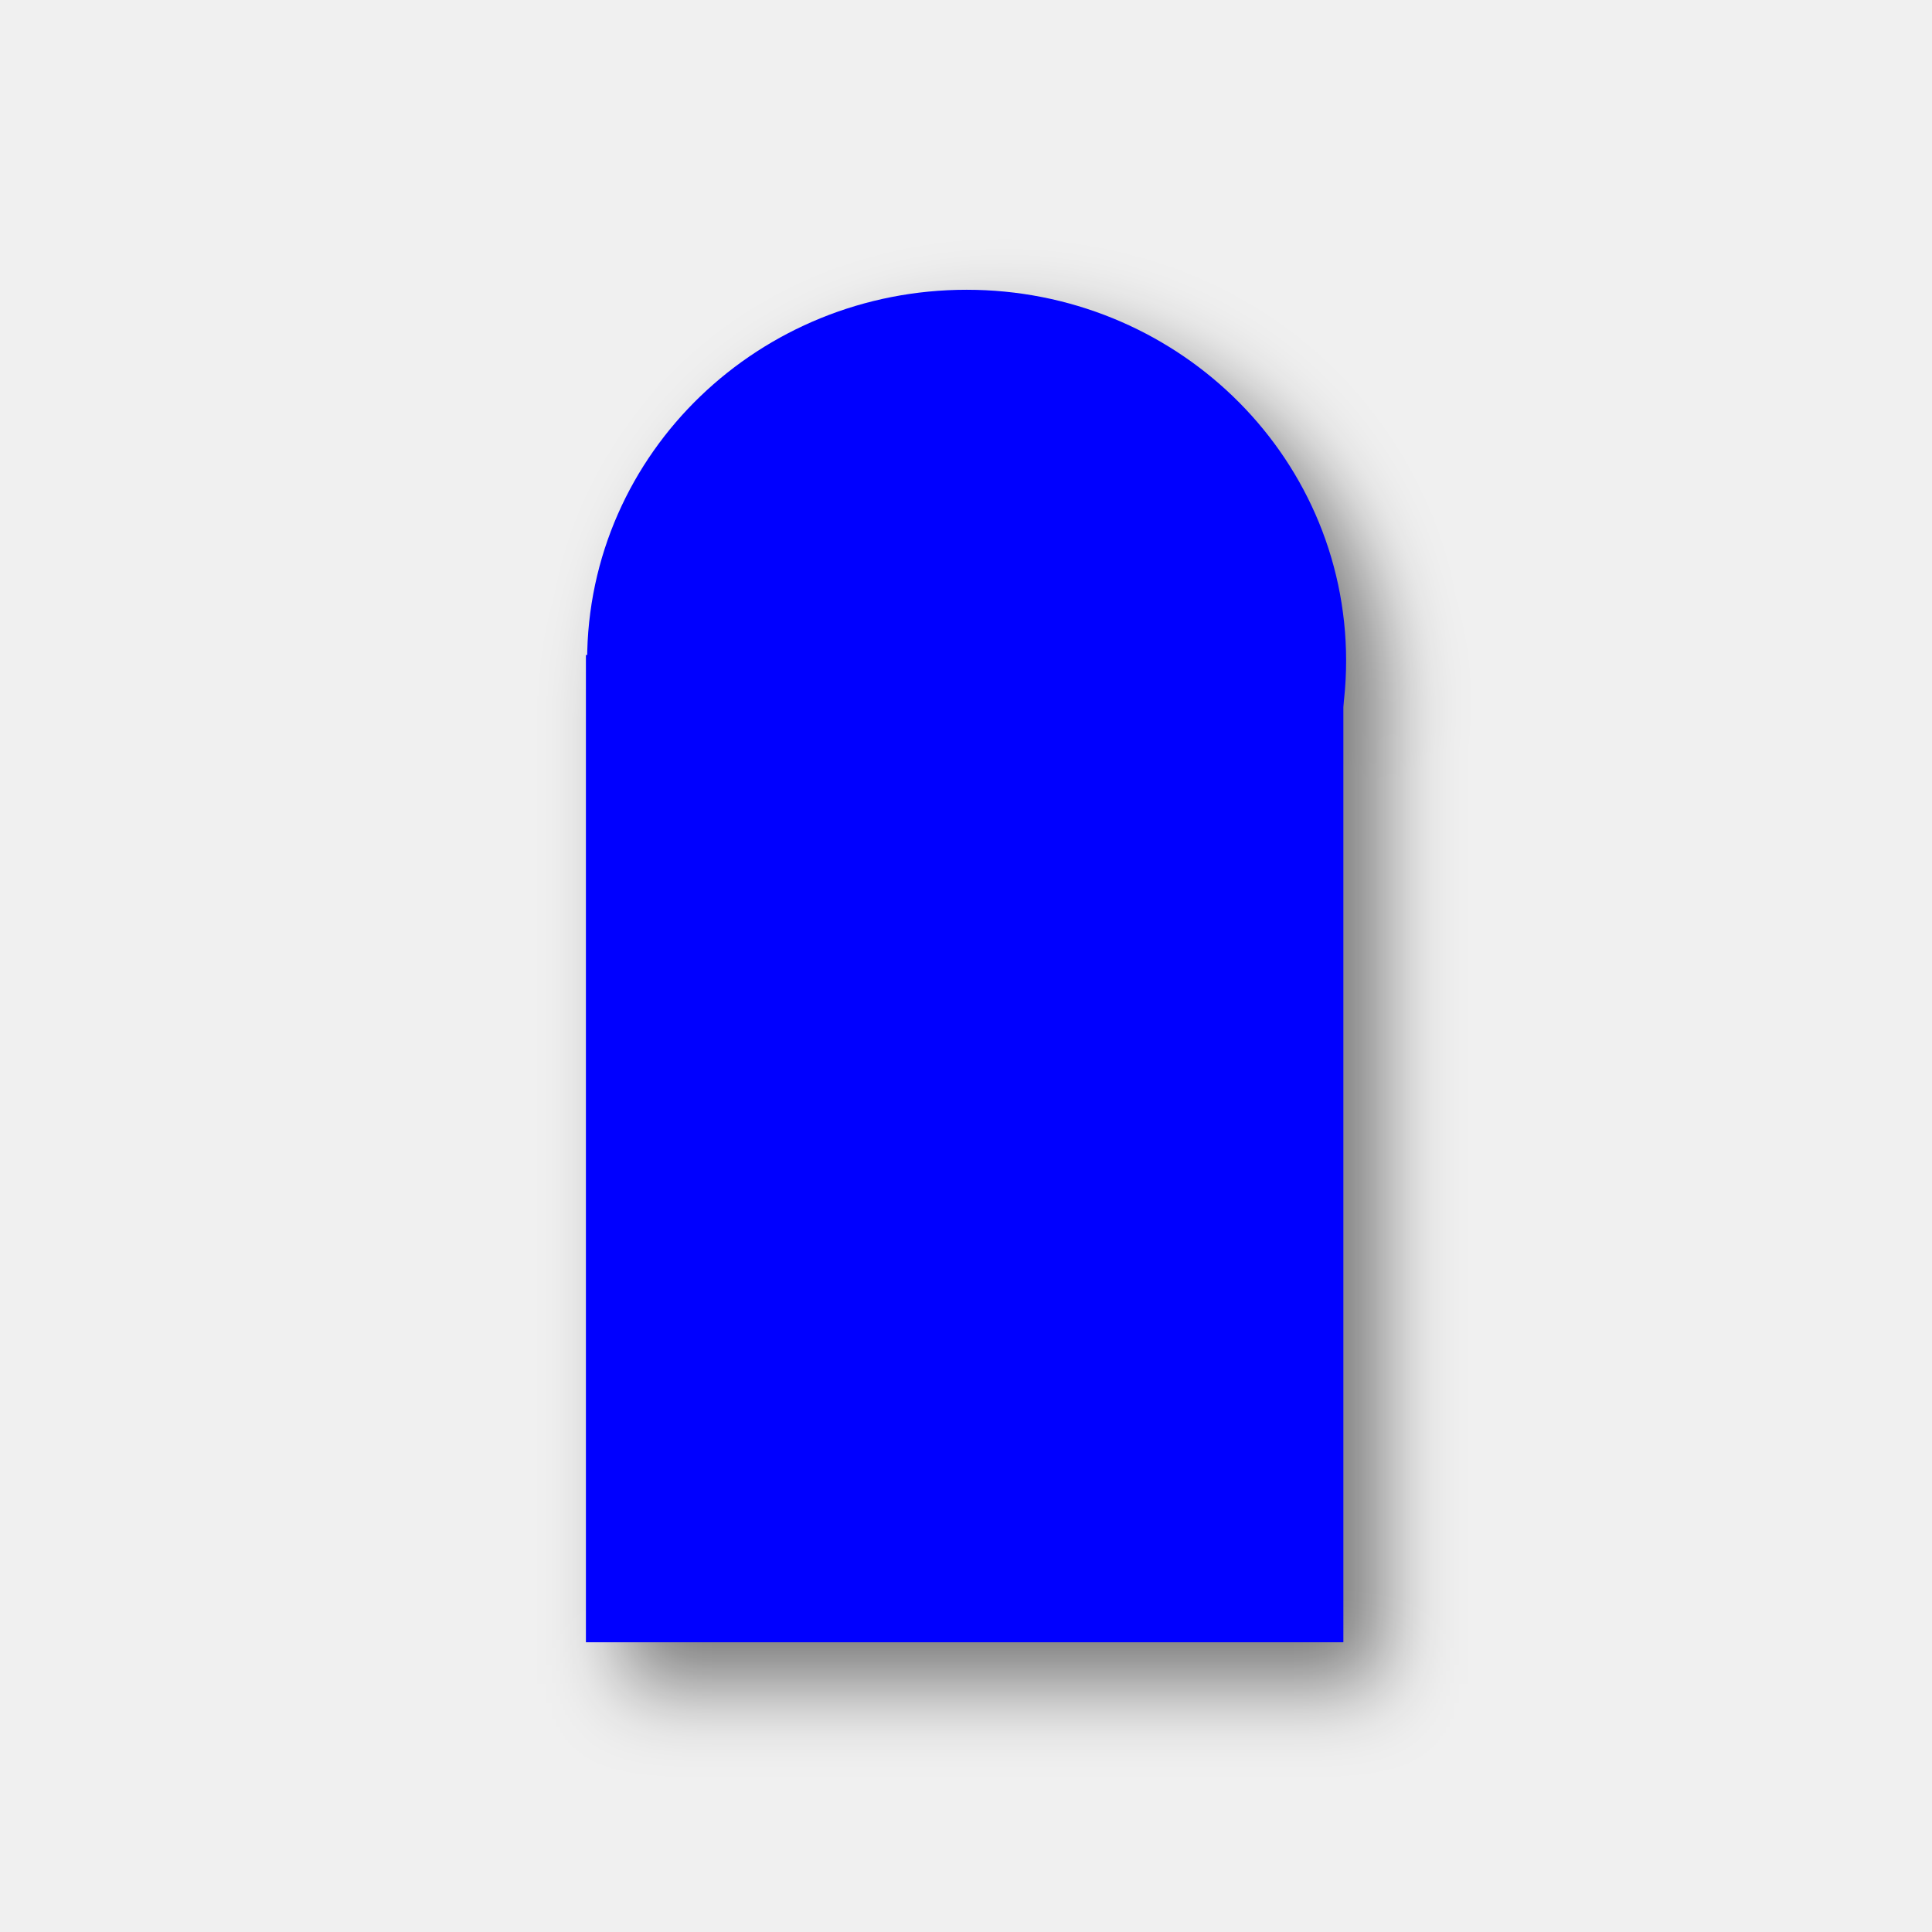
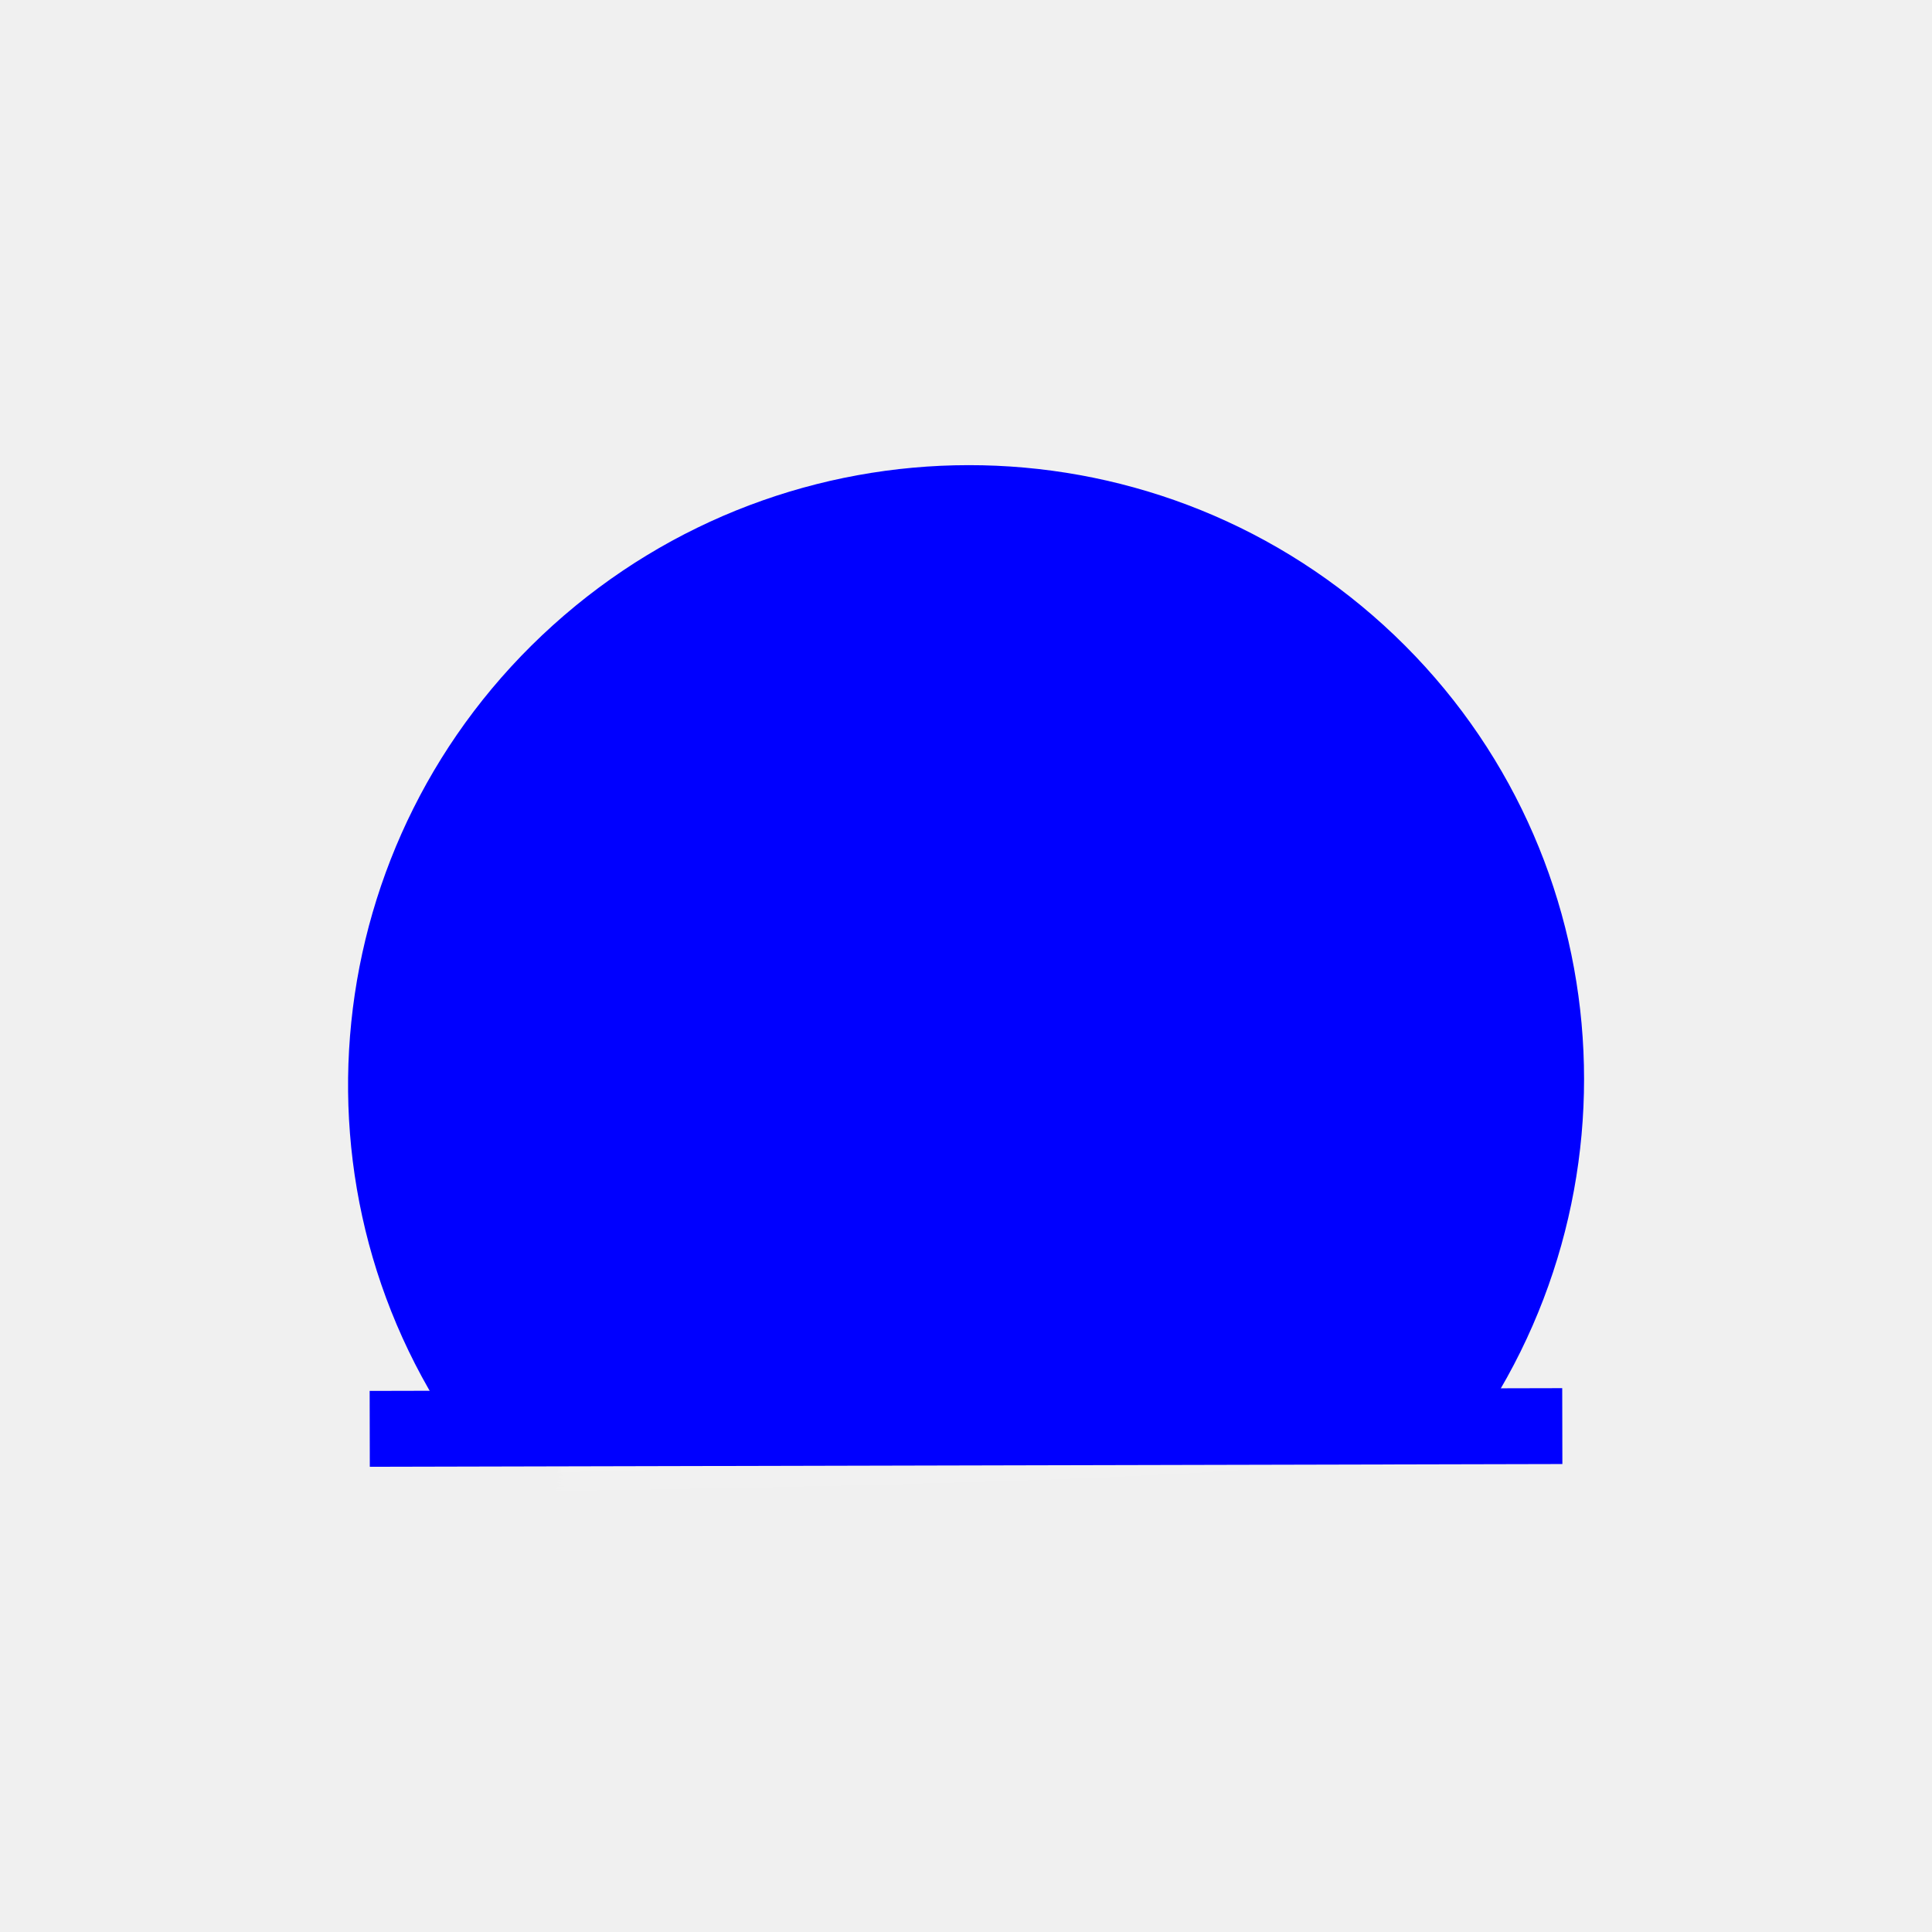
- <svg xmlns="http://www.w3.org/2000/svg" width="100" height="100" viewBox="0 0 26.458 26.458" version="1.1" id="svg969">
+ <svg xmlns="http://www.w3.org/2000/svg" xmlns:xlink="http://www.w3.org/1999/xlink" width="100" height="100" viewBox="0 0 26.458 26.458" version="1.1" id="svg969">
  <defs id="defs966">
-     <filter style="color-interpolation-filters:sRGB;" id="filter958" x="-0.192" y="-0.122" width="1.444" height="1.267">
-       <feFlood flood-opacity="0.498" flood-color="rgb(0,0,0)" result="flood" id="feFlood948" />
-       <feComposite in="flood" in2="SourceGraphic" operator="in" result="composite1" id="feComposite950" />
-       <feGaussianBlur in="composite1" stdDeviation="1" result="blur" id="feGaussianBlur952" />
-       <feOffset dx="1" dy="1" result="offset" id="feOffset954" />
-       <feComposite in="SourceGraphic" in2="offset" operator="over" result="composite2" id="feComposite956" />
+     <linearGradient id="linearGradient5664">
+       <stop style="stop-color:#ffffff;stop-opacity:1;" offset="0" id="stop5660" />
+       <stop style="stop-color:#ffffff;stop-opacity:0;" offset="1" id="stop5662" />
+     </linearGradient>
+     <filter style="color-interpolation-filters:sRGB;" id="filter1423" x="-0.192" y="-0.122" width="1.444" height="1.267">
+       <feFlood flood-opacity="0.498" flood-color="rgb(0,0,0)" result="flood" id="feFlood1413" />
+       <feComposite in="flood" in2="SourceGraphic" operator="in" result="composite1" id="feComposite1415" />
+       <feGaussianBlur in="composite1" stdDeviation="1" result="blur" id="feGaussianBlur1417" />
+       <feOffset dx="1" dy="1" result="offset" id="feOffset1419" />
+       <feComposite in="SourceGraphic" in2="offset" operator="over" result="composite2" id="feComposite1421" />
+     </filter>
+     <linearGradient xlink:href="#linearGradient5664" id="linearGradient5666" x1="-38.143" y1="18.675" x2="-6.816" y2="18.675" gradientUnits="userSpaceOnUse" gradientTransform="translate(36.44698,13.69591)" />
+     <linearGradient xlink:href="#linearGradient5664" id="linearGradient5668" x1="-18.342" y1="24.32" x2="11.464" y2="24.32" gradientUnits="userSpaceOnUse" />
+     <filter style="color-interpolation-filters:sRGB" id="filter5670" x="-0.041" y="-33.055" width="1.082" height="67.109">
+       <feGaussianBlur stdDeviation="0.536" id="feGaussianBlur5672" />
+     </filter>
+     <filter style="color-interpolation-filters:sRGB" id="filter5674" x="-0.079" y="-0.074" width="1.156" height="1.148">
+       <feGaussianBlur stdDeviation="0.536" id="feGaussianBlur5676" />
    </filter>
  </defs>
  <g id="layer1">
-     <g id="g1116" transform="matrix(0.5214122,0,0,0.5632672,6.339789,1.59582)" style="fill:#0000ff;stroke:#0000ff;filter:url(#filter958)">
-       <g id="g1111" style="fill:#0000ff;stroke:#0000ff">
-         <ellipse style="fill:#0000ff;stroke:#0000ff;stroke-width:2.636" id="path293" ry="7.699" rx="8.649" cy="13.229" cx="13.229" />
-         <rect style="fill:#0000ff;stroke:#0000ff;stroke-width:2.05;stroke-opacity:1" id="rect553" width="17.844" height="21.953" x="4.255" y="14.117" ry="0" rx="0" />
+     <g id="g1111" style="fill:#00ffff;stroke:#00ffff" transform="matrix(0.5214122,0,0,0.5632672,6.339789,1.59582)">
+       <path style="mix-blend-mode:lighten;fill:url(#linearGradient5668);fill-opacity:1;stroke:#666666;stroke-width:1.845;paint-order:markers fill stroke;filter:url(#filter5674)" id="path5081-7" d="M -2.218,39.274 A 14.422,14.976 0 0 1 -17.257,26.558 14.422,14.976 0 0 1 -6.508,9.795 14.422,14.976 0 0 1 10.591,19.297" transform="matrix(0.5817648,0.8133571,-0.852597,0.522569,36.44698,13.69591)" />
+       <path style="mix-blend-mode:lighten;fill:url(#linearGradient5666);fill-opacity:1;stroke:#666666;stroke-width:1.845;paint-order:markers fill stroke;filter:url(#filter5670)" d="m -1.694,32.404 31.323,-0.067" id="path5079-5" />
+       <g id="g5618" transform="translate(0,-4.878661)">
+         <path style="fill:#ffffff;stroke:#0000ff;stroke-width:1.845;paint-order:markers fill stroke" id="path5081" d="M 31.932,20.713 A 14.422,14.976 0 0 1 16.893,7.997 14.422,14.976 0 0 1 27.642,-8.767 14.422,14.976 0 0 1 44.741,0.736" transform="matrix(0.5817648,0.8133571,-0.852597,0.522569,0,0)" />
+         <path style="fill:#ffffff;stroke:#0000ff;stroke-width:1.845;paint-order:markers fill stroke" d="M -2.448,36.785 28.874,36.718" id="path5079" />
+         <path style="fill:#0000ff;stroke:#0000ff;stroke-width:0.538;paint-order:markers fill stroke" d="m 26.099,70.988 c -1.623,-2.509 -3.01,-5.987 -3.722,-9.331 -0.37,-1.739 -0.393,-2.061 -0.393,-5.405 0,-3.339 0.024,-3.668 0.392,-5.405 1.386,-6.535 4.679,-12.067 9.662,-16.233 11.97,-10.005 29.697,-8.535 39.615,3.285 6.153,7.333 8.075,17.405 5.08,26.622 -0.535,1.647 -2.105,4.951 -3.048,6.415 l -0.572,0.889 H 53.576 c -10.745,0 -21.174,0.042 -23.175,0.094 L 26.762,72.013 Z" id="path9018" transform="matrix(0.507436,0,0,0.4697297,-12.15888,2.045511)" />
      </g>
    </g>
  </g>
</svg>
